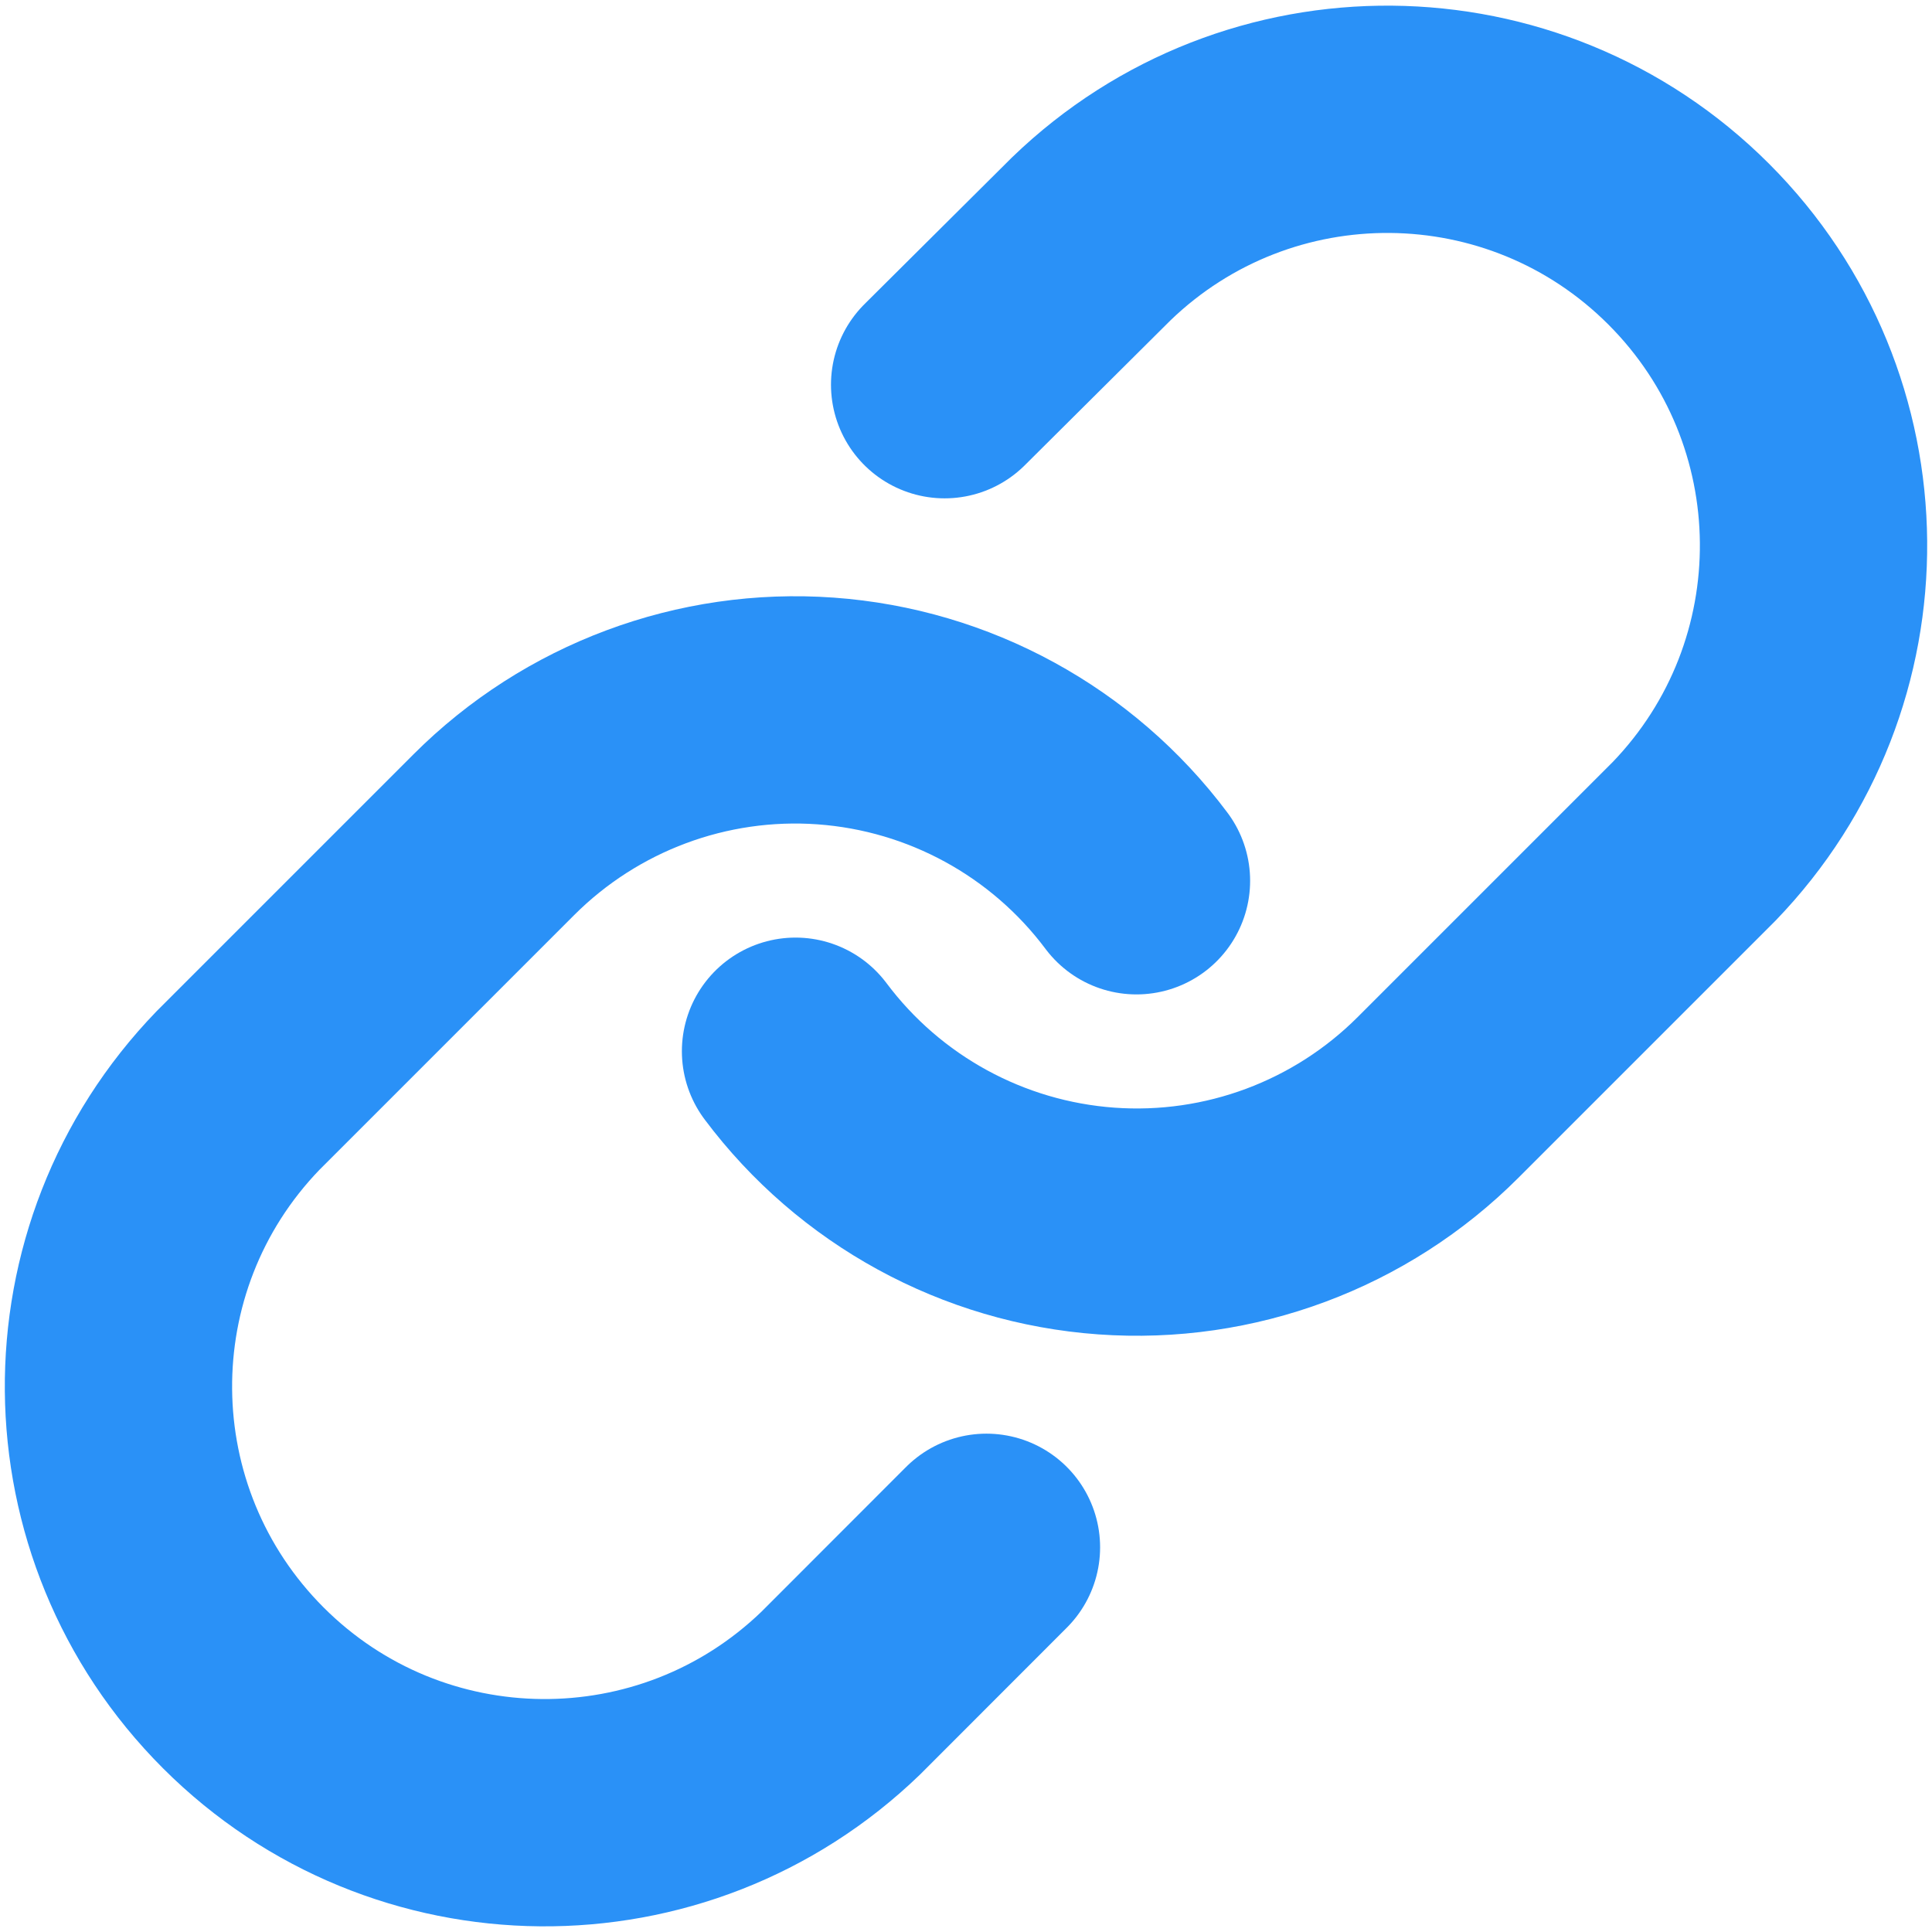
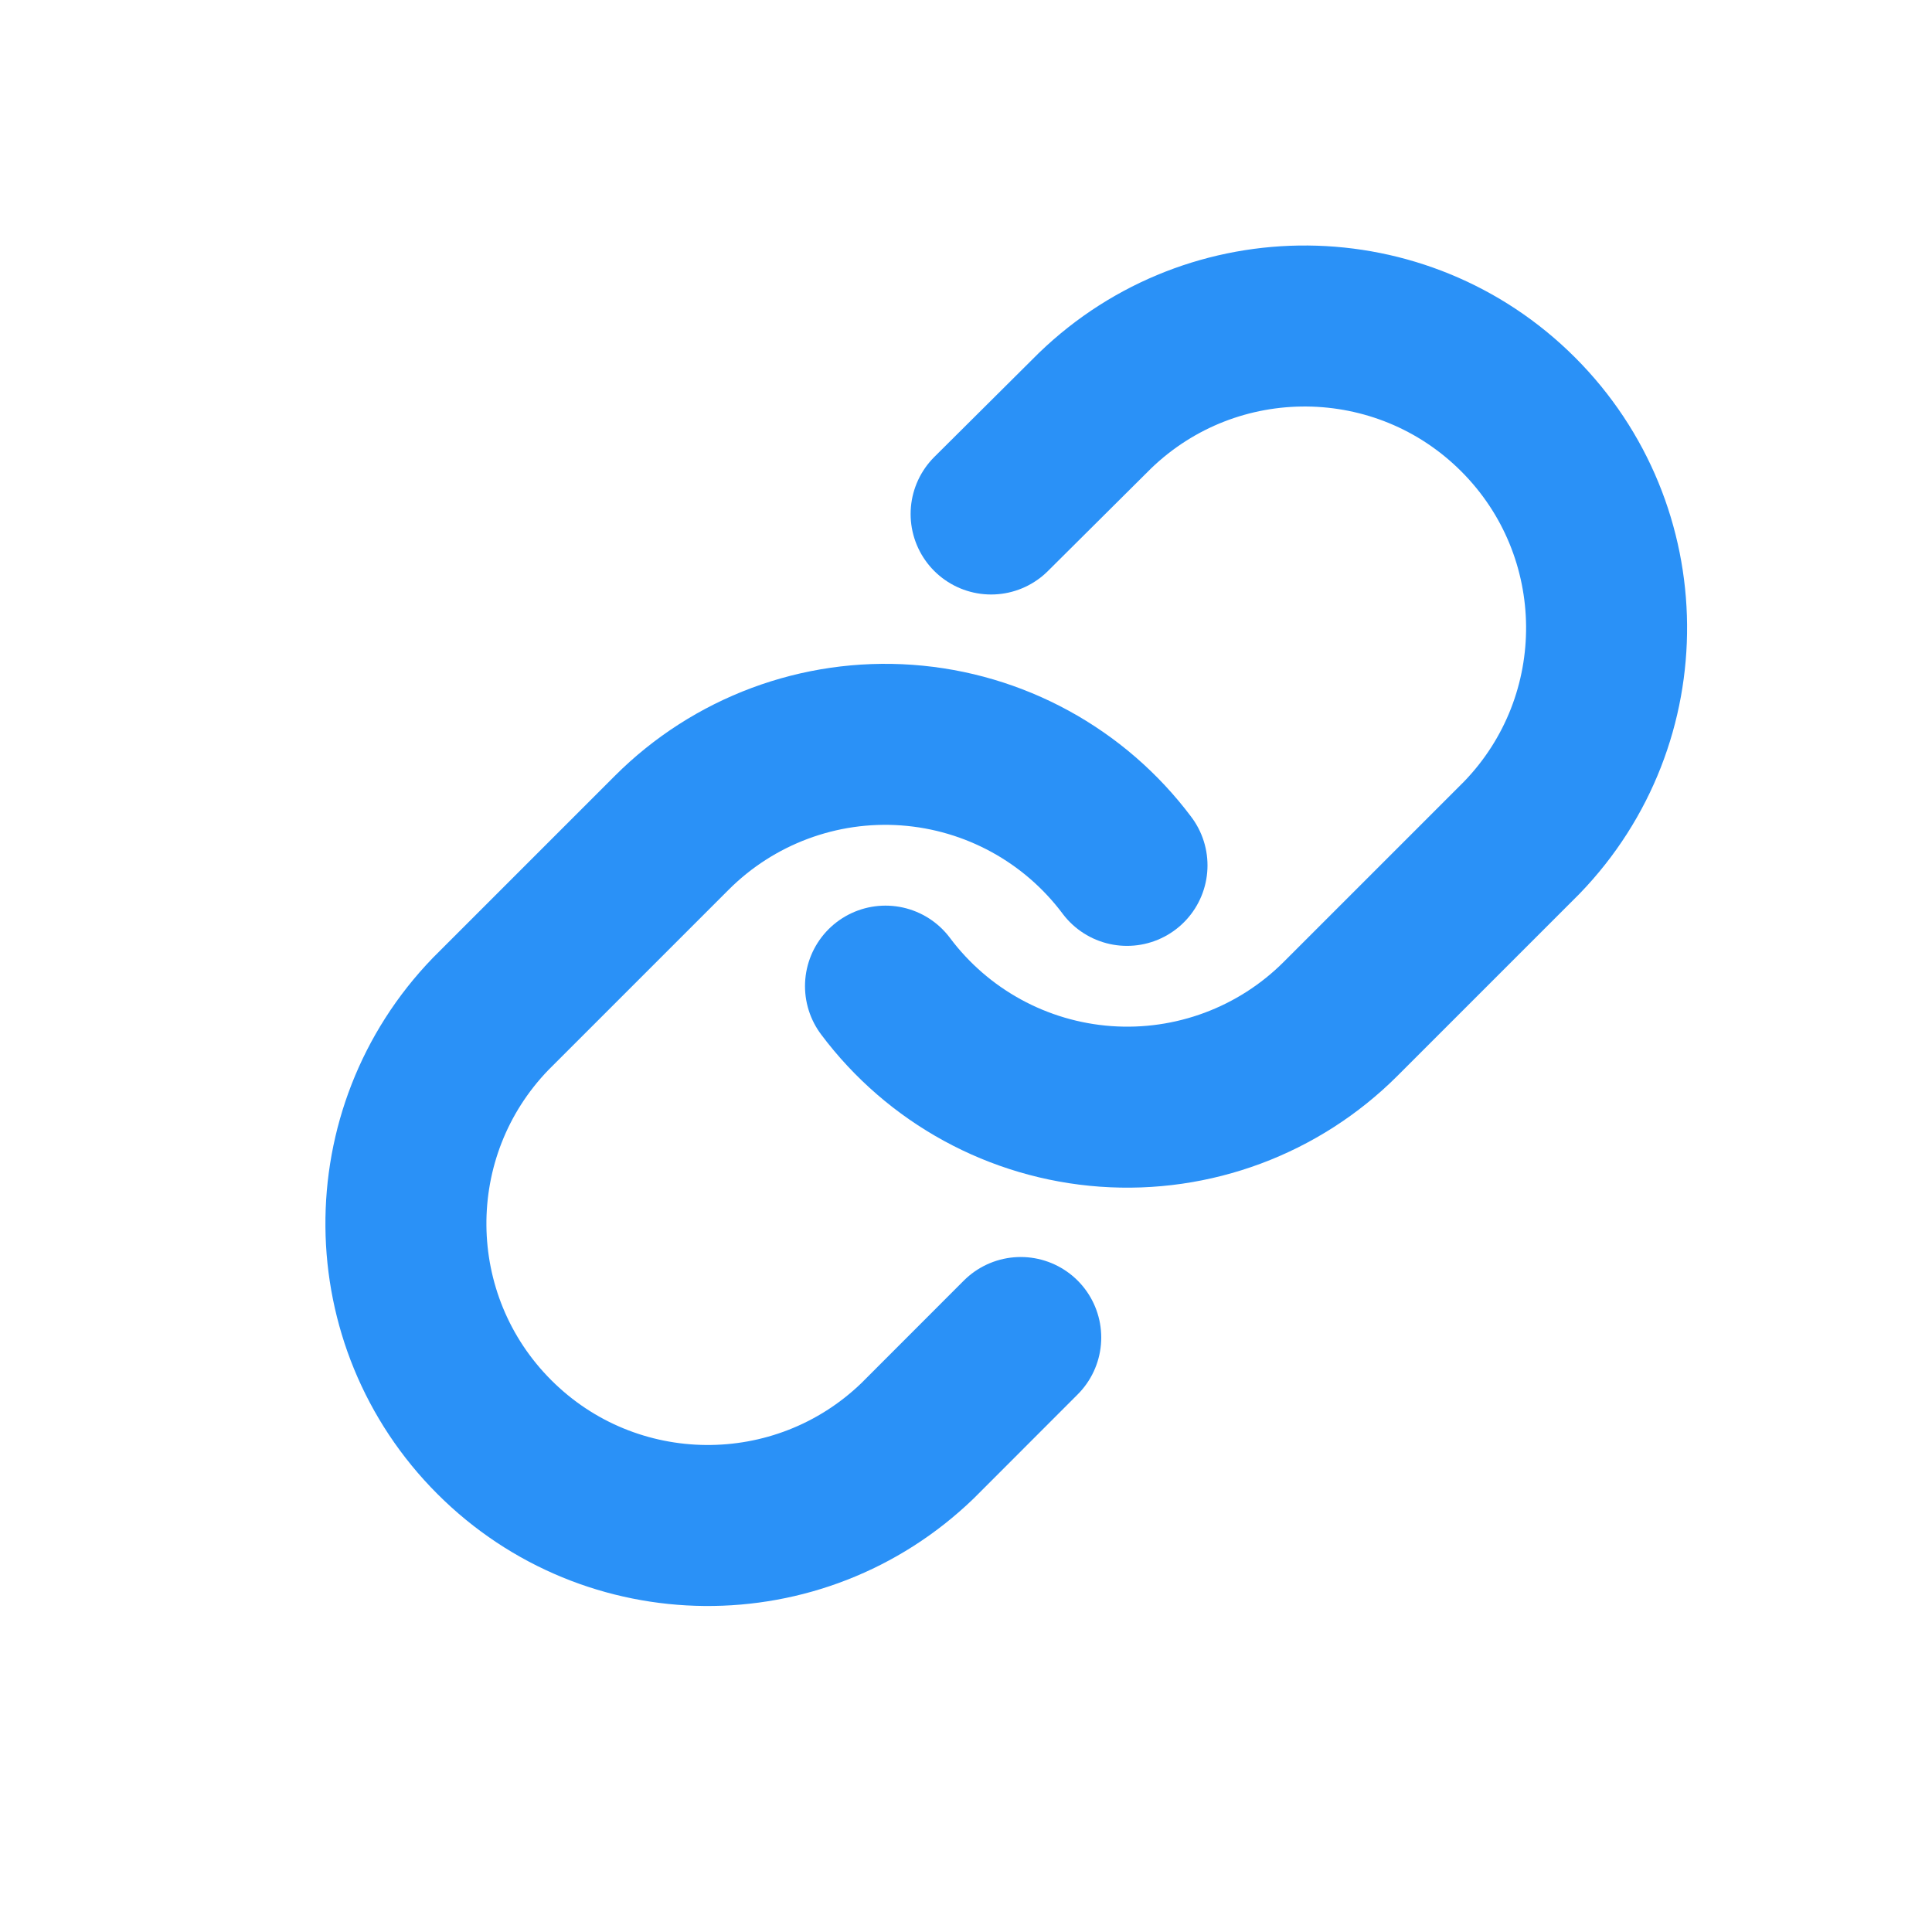
- <svg xmlns="http://www.w3.org/2000/svg" width="17" height="17" viewBox="0 0 17 17" fill="none">
-   <path d="M7 9.25C7.652 10.121 8.65 10.666 9.735 10.744C10.82 10.822 11.886 10.425 12.655 9.655L14.905 7.405C16.326 5.934 16.306 3.595 14.859 2.148C13.413 0.702 11.074 0.681 9.602 2.102L8.312 3.385" stroke="#2A91F7" stroke-width="2" stroke-linecap="round" stroke-linejoin="round" />
-   <path d="M10 7.75C9.348 6.879 8.35 6.334 7.265 6.256C6.18 6.178 5.114 6.576 4.345 7.345L2.095 9.595C0.674 11.066 0.694 13.405 2.141 14.852C3.587 16.298 5.926 16.319 7.398 14.898L8.68 13.615" stroke="#2A91F7" stroke-width="2" stroke-linecap="round" stroke-linejoin="round" />
+ <svg xmlns="http://www.w3.org/2000/svg" width="24" height="24" viewBox="0 0 24 24" fill="none">
+   <path d="M11 12.25C11.652 13.121 12.65 13.666 13.735 13.744C14.82 13.822 15.886 13.425 16.655 12.655L18.905 10.405C20.326 8.934 20.306 6.595 18.859 5.148C17.413 3.702 15.074 3.681 13.602 5.102L12.312 6.385" stroke="#2A91F7" stroke-width="2" stroke-linecap="round" stroke-linejoin="round" />
+   <path d="M14 10.75C13.348 9.879 12.35 9.334 11.265 9.256C10.18 9.178 9.114 9.576 8.345 10.345L6.095 12.595C4.674 14.066 4.694 16.405 6.141 17.852C7.587 19.298 9.926 19.319 11.398 17.898L12.68 16.615" stroke="#2A91F7" stroke-width="2" stroke-linecap="round" stroke-linejoin="round" />
</svg>
